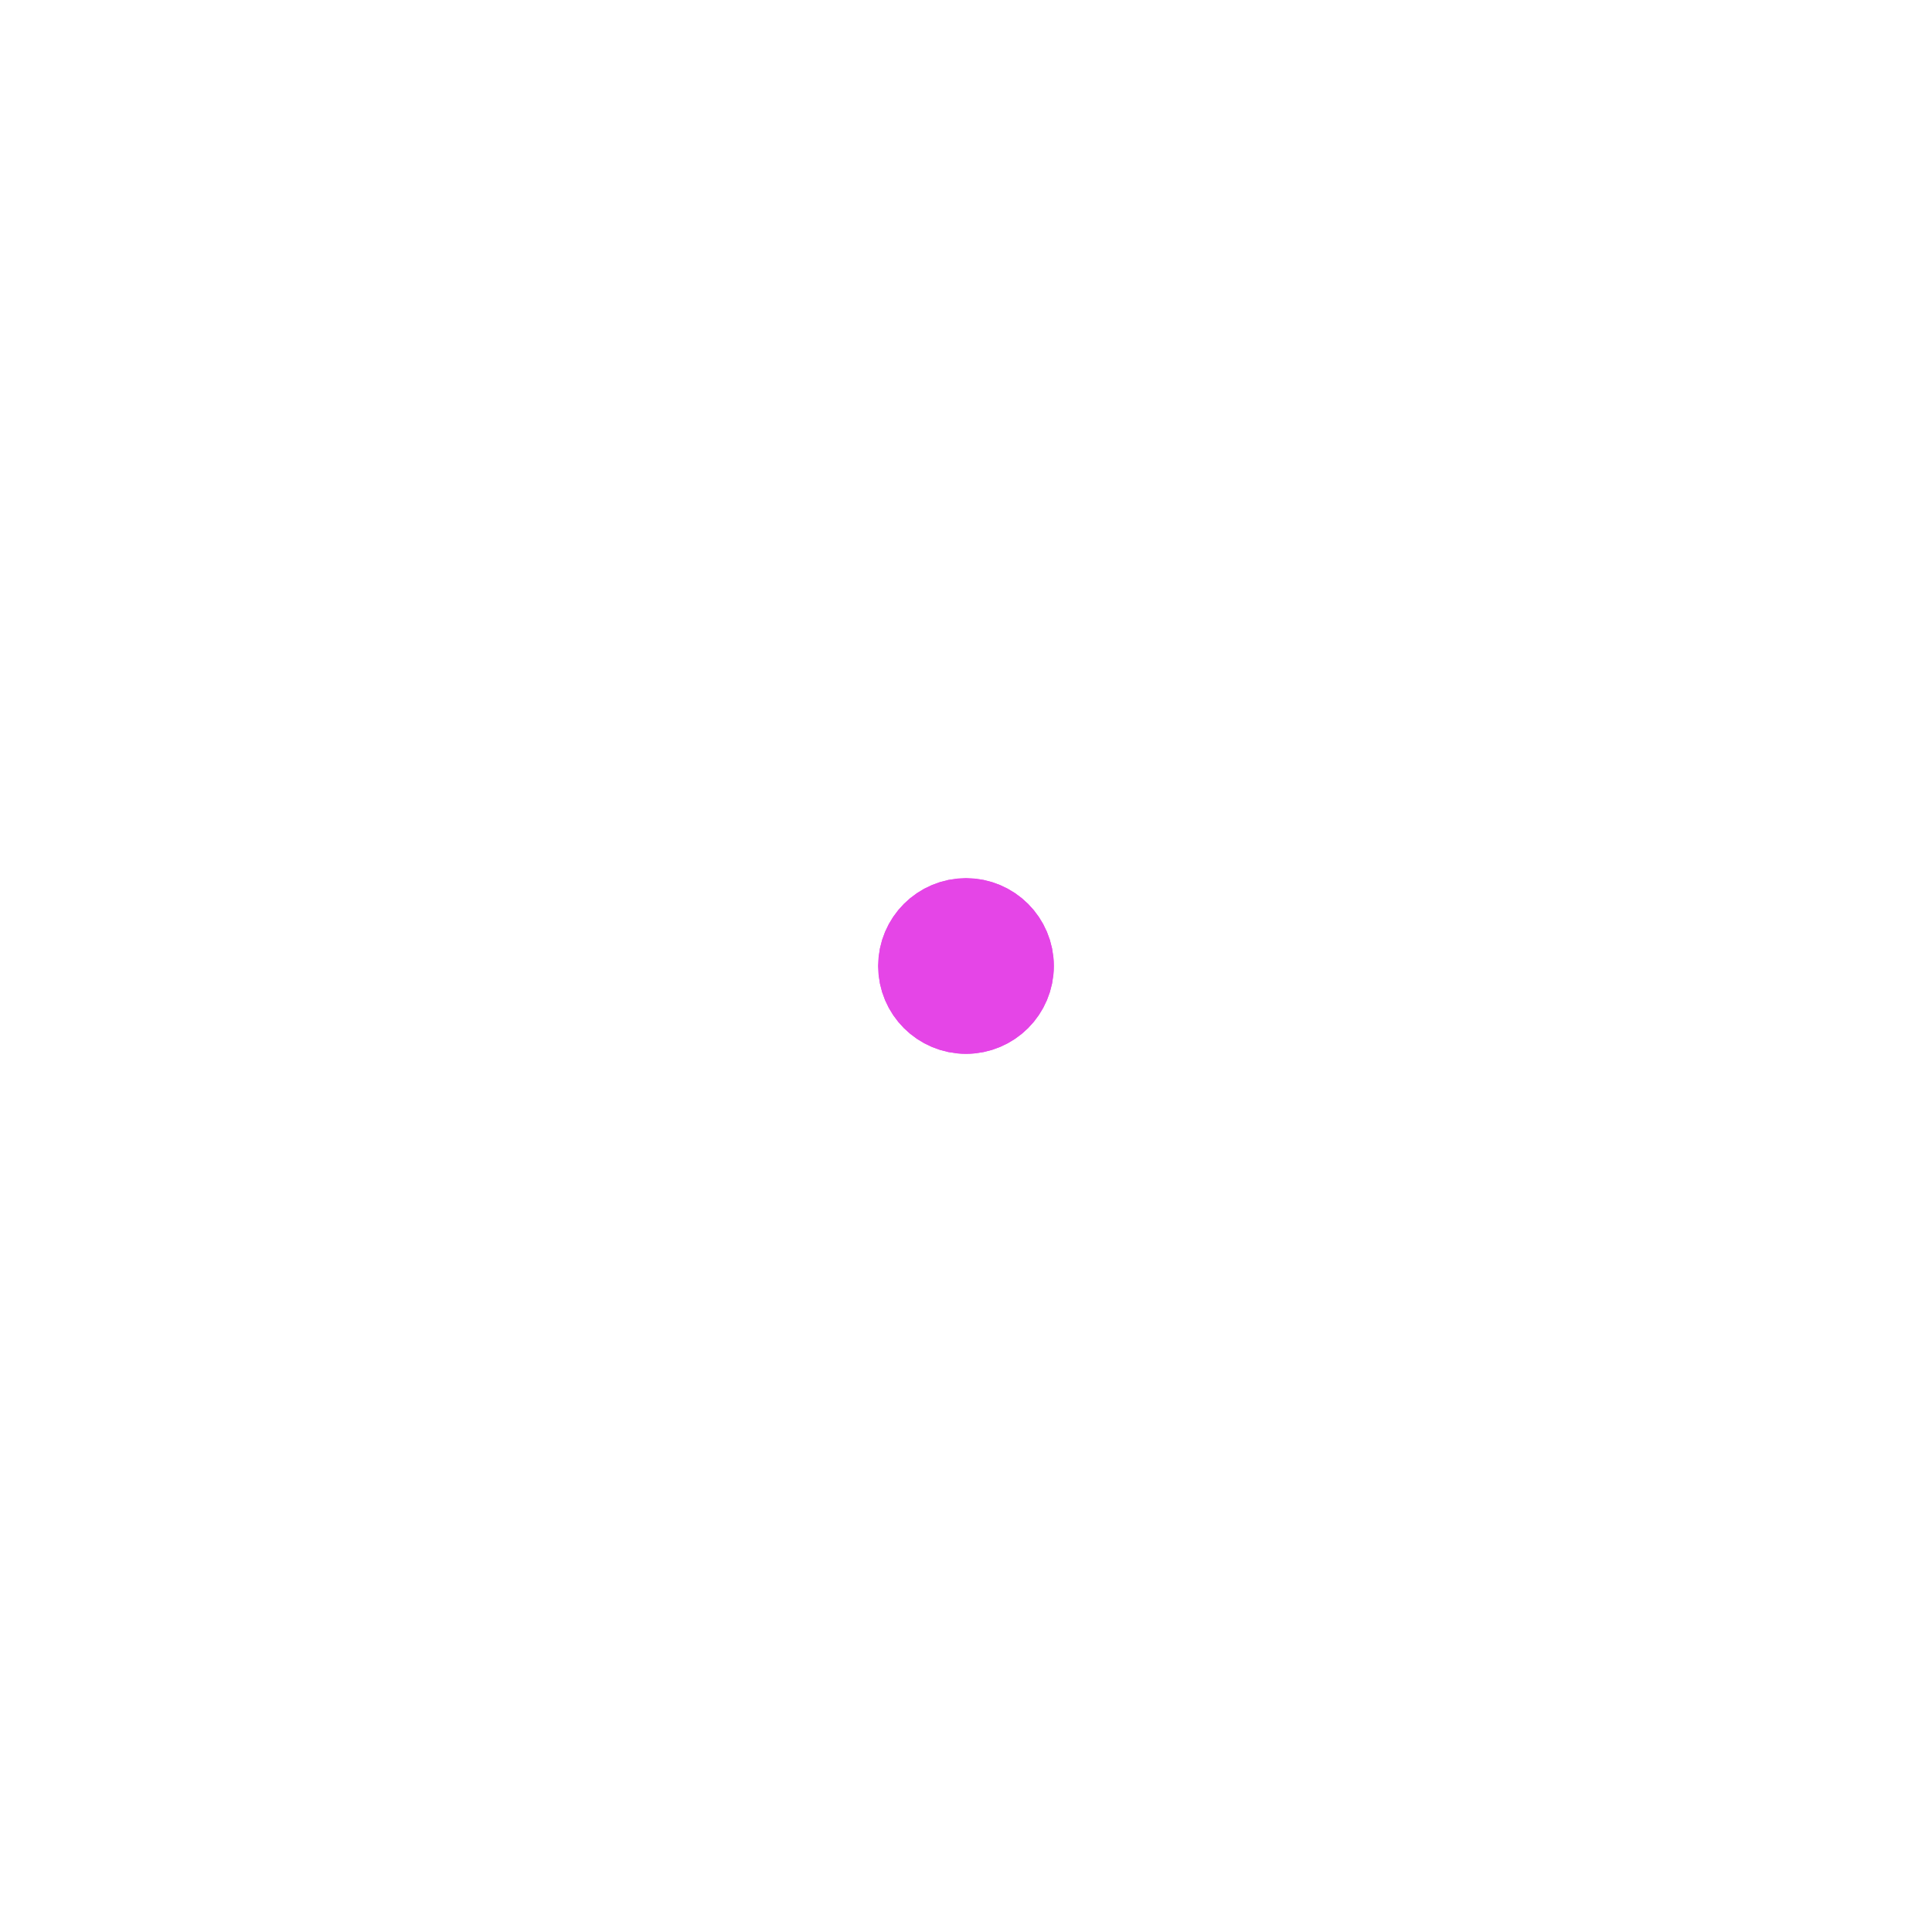
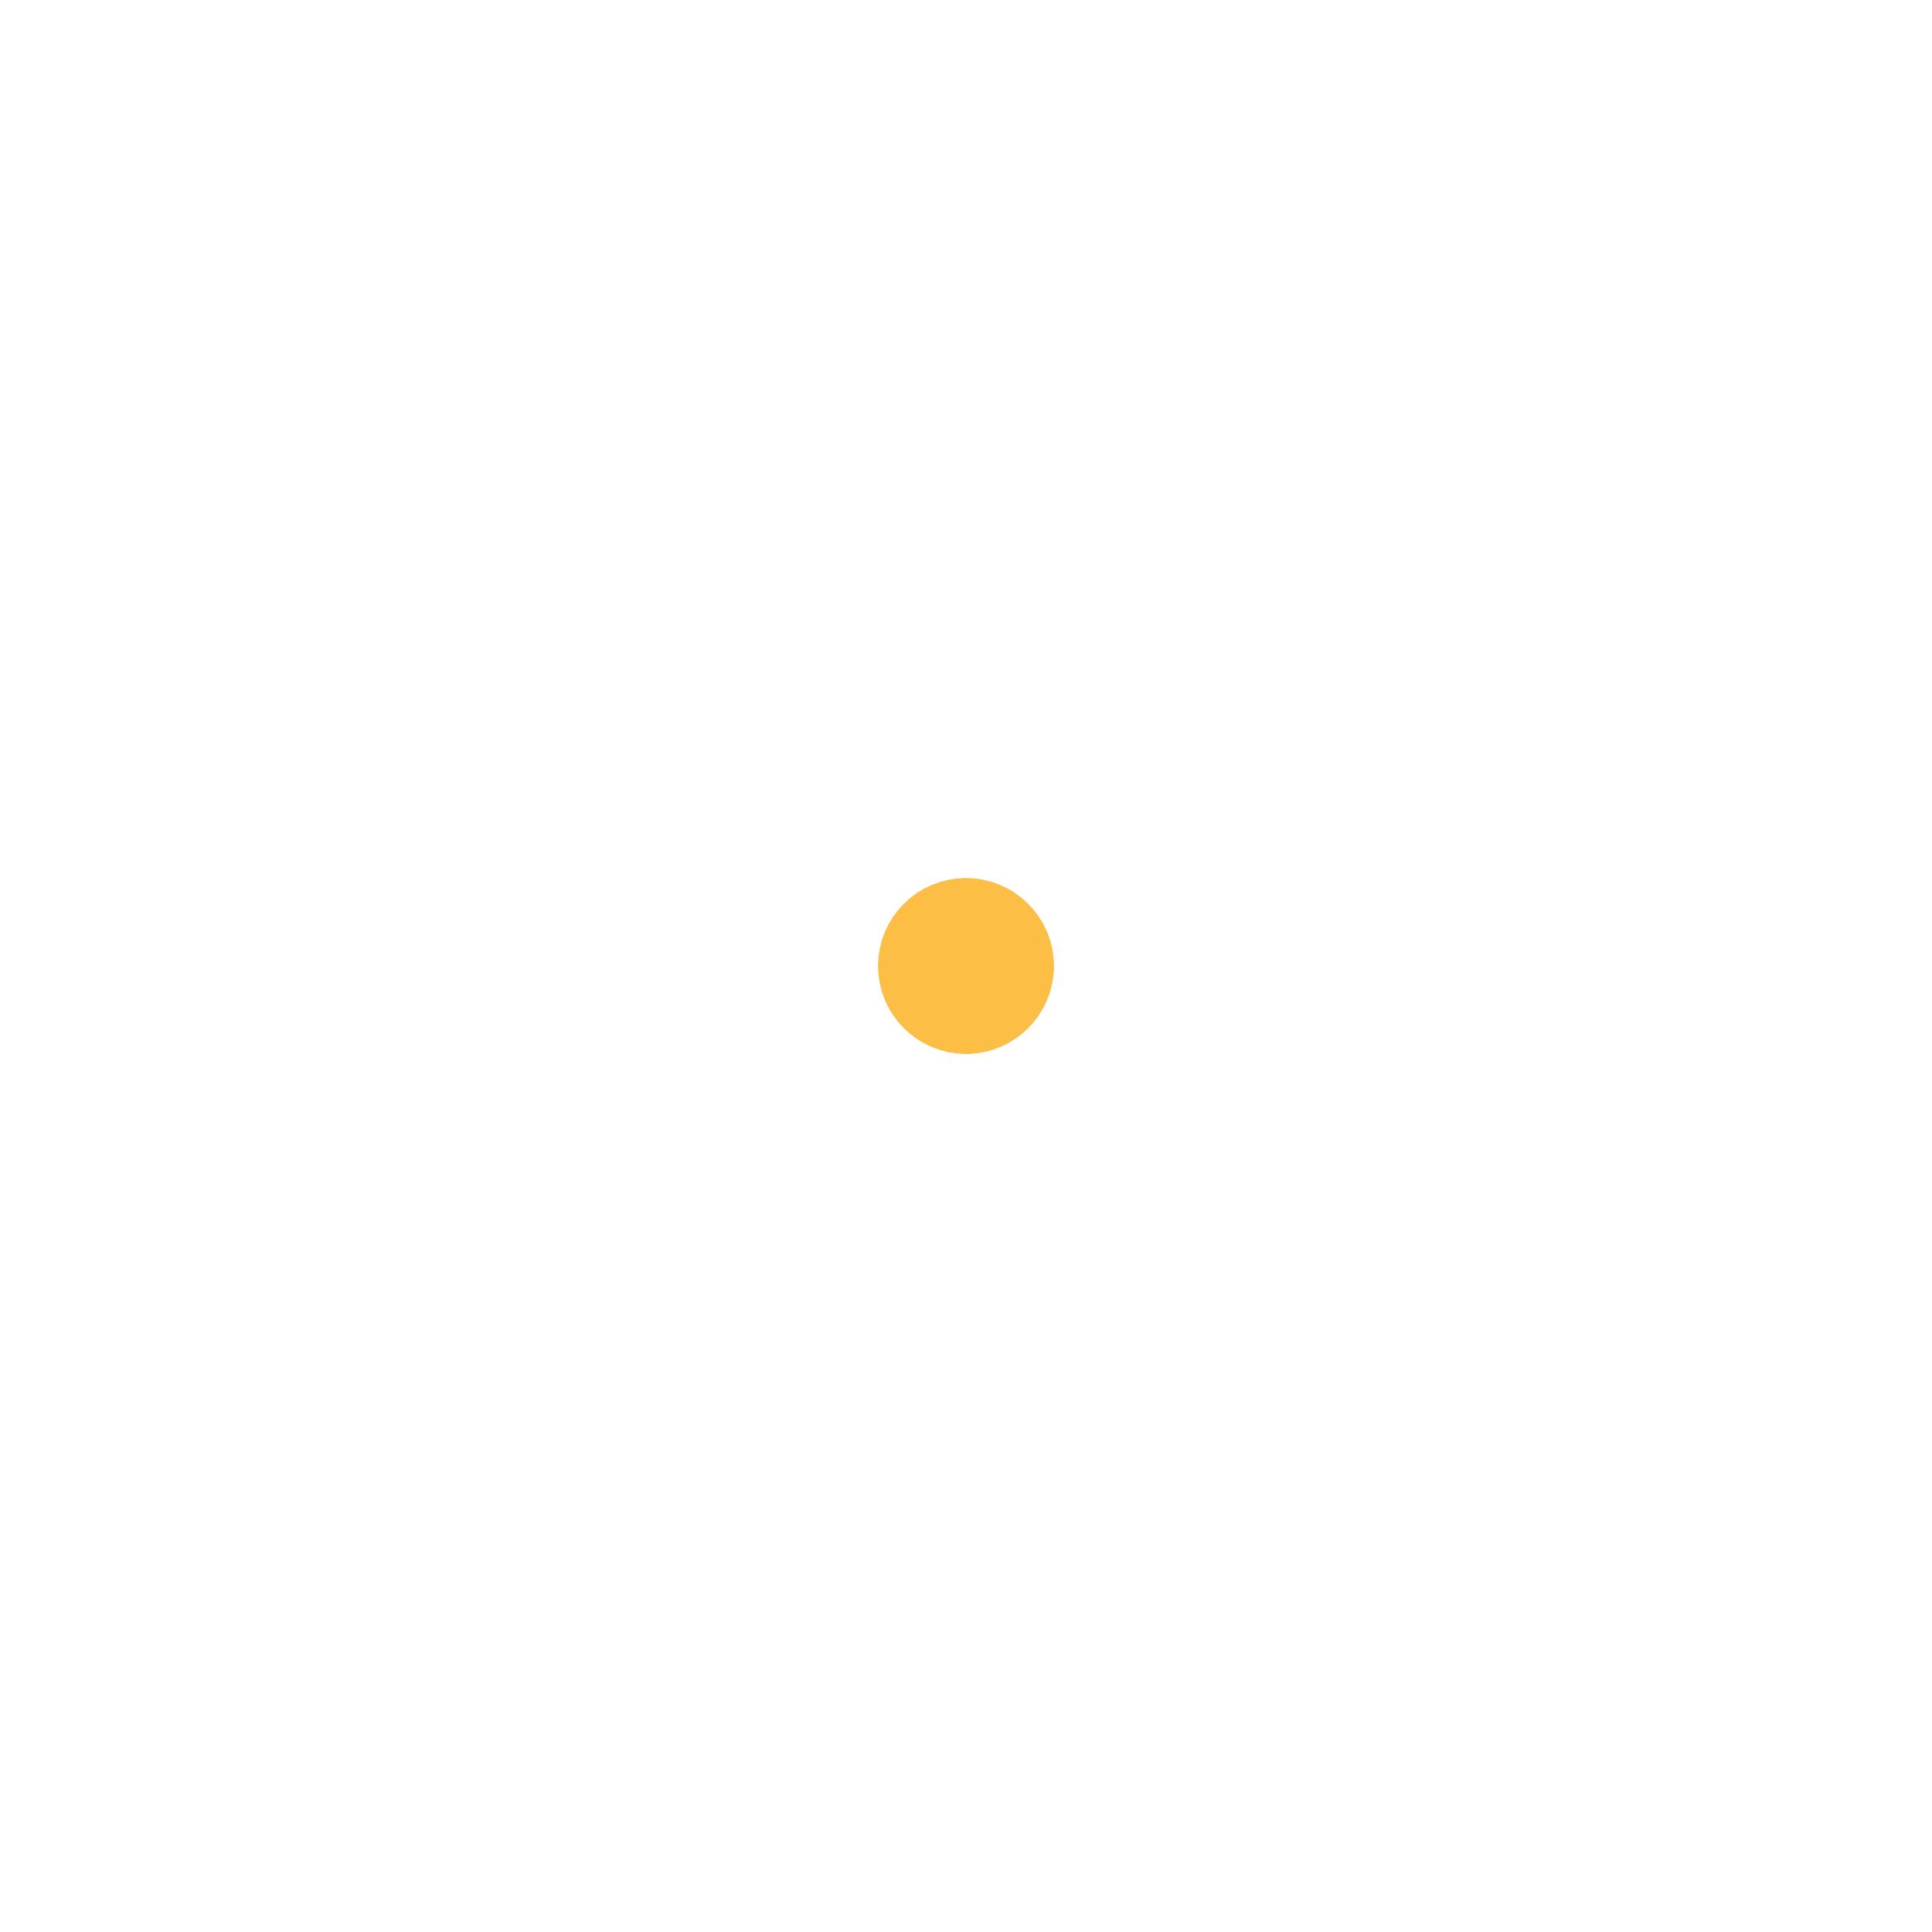
- <svg xmlns="http://www.w3.org/2000/svg" width="44" height="44" viewBox="0 0 44 44" stroke="#e545e7">
+ <svg xmlns="http://www.w3.org/2000/svg" width="44" height="44" viewBox="0 0 44 44" stroke="#FCBE45">
  <g fill="none" fill-rule="evenodd" stroke-width="2">
    <circle cx="22" cy="22" r="1">
      <animate attributeName="r" begin="0s" dur="1.8s" values="1; 20" calcMode="spline" keyTimes="0; 1" keySplines="0.165, 0.84, 0.44, 1" repeatCount="indefinite" />
      <animate attributeName="stroke-opacity" begin="0s" dur="1.8s" values="1; 0" calcMode="spline" keyTimes="0; 1" keySplines="0.3, 0.61, 0.355, 1" repeatCount="indefinite" />
    </circle>
    <circle cx="22" cy="22" r="1">
      <animate attributeName="r" begin="-0.9s" dur="1.8s" values="1; 20" calcMode="spline" keyTimes="0; 1" keySplines="0.165, 0.84, 0.44, 1" repeatCount="indefinite" />
      <animate attributeName="stroke-opacity" begin="-0.9s" dur="1.8s" values="1; 0" calcMode="spline" keyTimes="0; 1" keySplines="0.3, 0.61, 0.355, 1" repeatCount="indefinite" />
    </circle>
  </g>
</svg>
